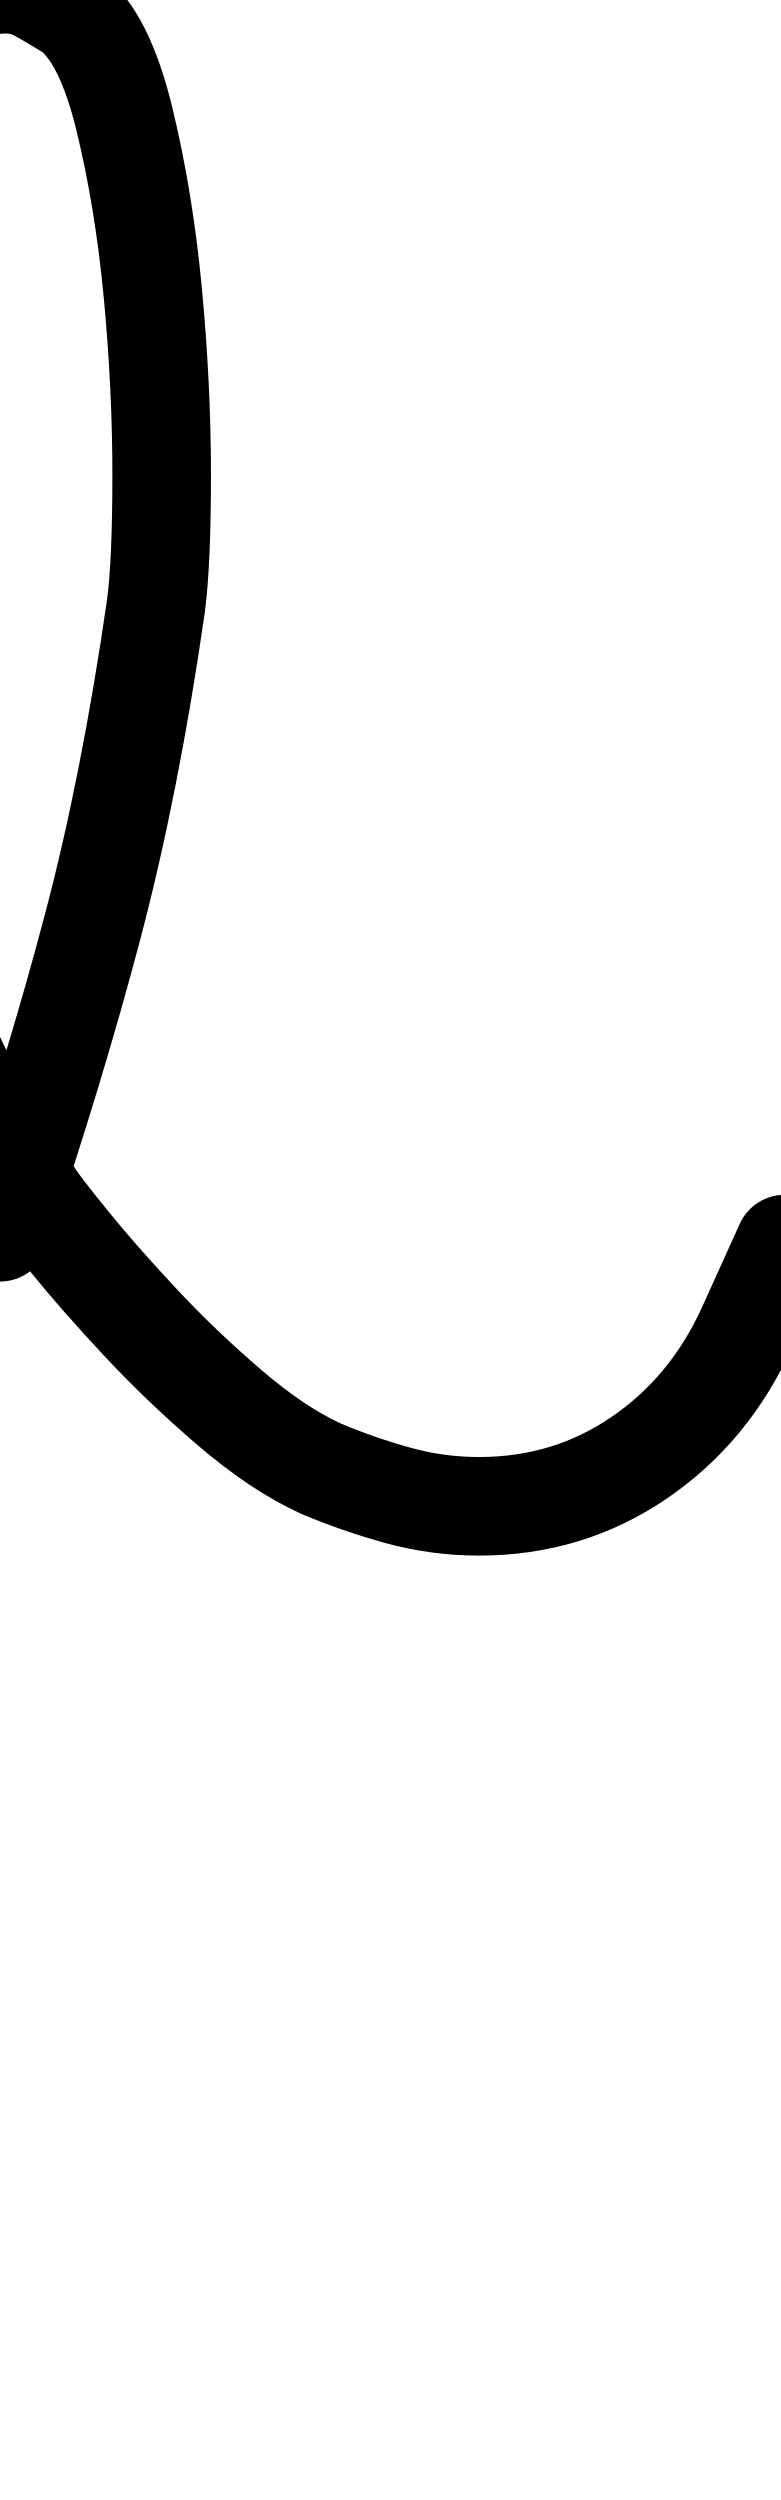
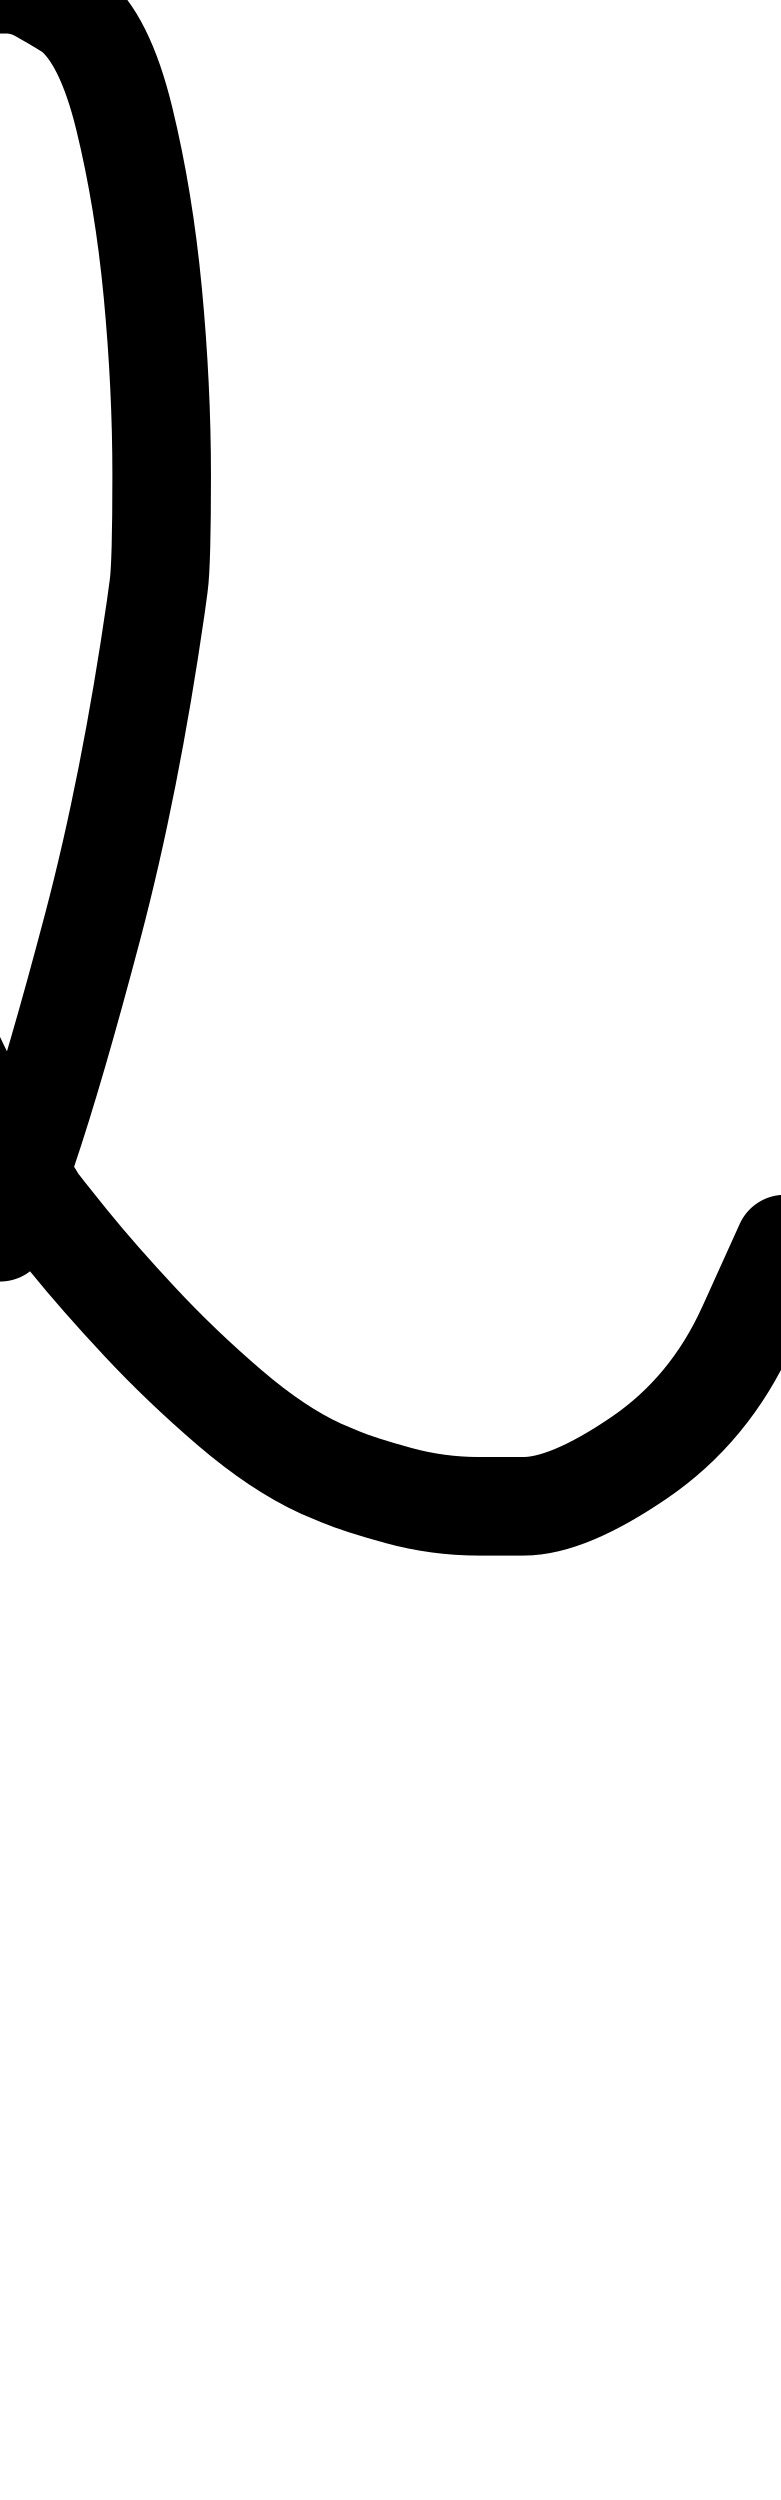
<svg xmlns="http://www.w3.org/2000/svg" width="396" height="1268" viewBox="0 0 396 1268" data-advance="396" data-ascent="750" data-descent="-518" data-vertical-extent="1268" data-units-per-em="1000" data-glyph-name="l" data-codepoint="108" fill="none" stroke="currentColor" stroke-width="50" stroke-linecap="round" stroke-linejoin="round">
-   <path d="M398 631Q393 642 388.5 652.0Q384 662 379 673Q360 715 324.0 739.5Q288 764 243 764Q222 764 202.0 758.5Q182 753 163 745Q141 735 116.5 714.0Q92 693 71.0 670.5Q50 648 35.0 629.5Q20 611 17 606Q-40 522 -61.5 420.0Q-83 318 -83 216Q-83 197 -79.5 159.5Q-76 122 -67.0 85.0Q-58 48 -41.0 20.0Q-24 -8 3 -8Q12 -8 20.0 -3.5Q28 1 36 6Q53 19 63.0 60.0Q73 101 77.5 148.5Q82 196 82.0 241.0Q82 286 79 308Q66 398 47.0 470.0Q28 542 0 625Q28 542 47.0 470.0Q66 398 79 308Q82 286 82.0 241.0Q82 196 77.5 148.5Q73 101 63.0 60.0Q53 19 36 6Q28 1 20.0 -3.5Q12 -8 3 -8Q-24 -8 -41.0 20.0Q-58 48 -67.0 85.0Q-76 122 -79.5 159.5Q-83 197 -83 216Q-83 318 -61.5 420.0Q-40 522 17 606Q20 611 35.0 629.5Q50 648 71.0 670.5Q92 693 116.5 714.0Q141 735 163 745Q182 753 202.0 758.5Q222 764 243 764Q288 764 324.0 739.5Q360 715 379 673Q384 662 388.5 652.0Q393 642 398 631Z" />
+   <path d="M0 625Q0 625 14.0 583.5Q28 542 47.0 470.0Q66 398 79 308Q79 308 80.5 297.0Q82 286 82.0 241.0Q82 196 77.5 148.5Q73 101 63.0 60.0Q53 19 36 6Q36 6 32.0 3.5Q28 1 20.0 -3.5Q12 -8 3 -8Q3 -8 -10.5 -8.0Q-24 -8 -41.0 20.0Q-58 48 -67.0 85.0Q-76 122 -79.5 159.5Q-83 197 -83 216Q-83 216 -83.0 267.0Q-83 318 -61.5 420.0Q-40 522 17 606Q17 606 18.5 608.5Q20 611 35.0 629.5Q50 648 71.0 670.5Q92 693 116.5 714.0Q141 735 163 745Q163 745 172.5 749.0Q182 753 202.0 758.5Q222 764 243 764Q243 764 265.5 764.0Q288 764 324.0 739.5Q360 715 379 673Q379 673 381.5 667.5Q384 662 388.5 652.0Q393 642 398 631" />
</svg>
